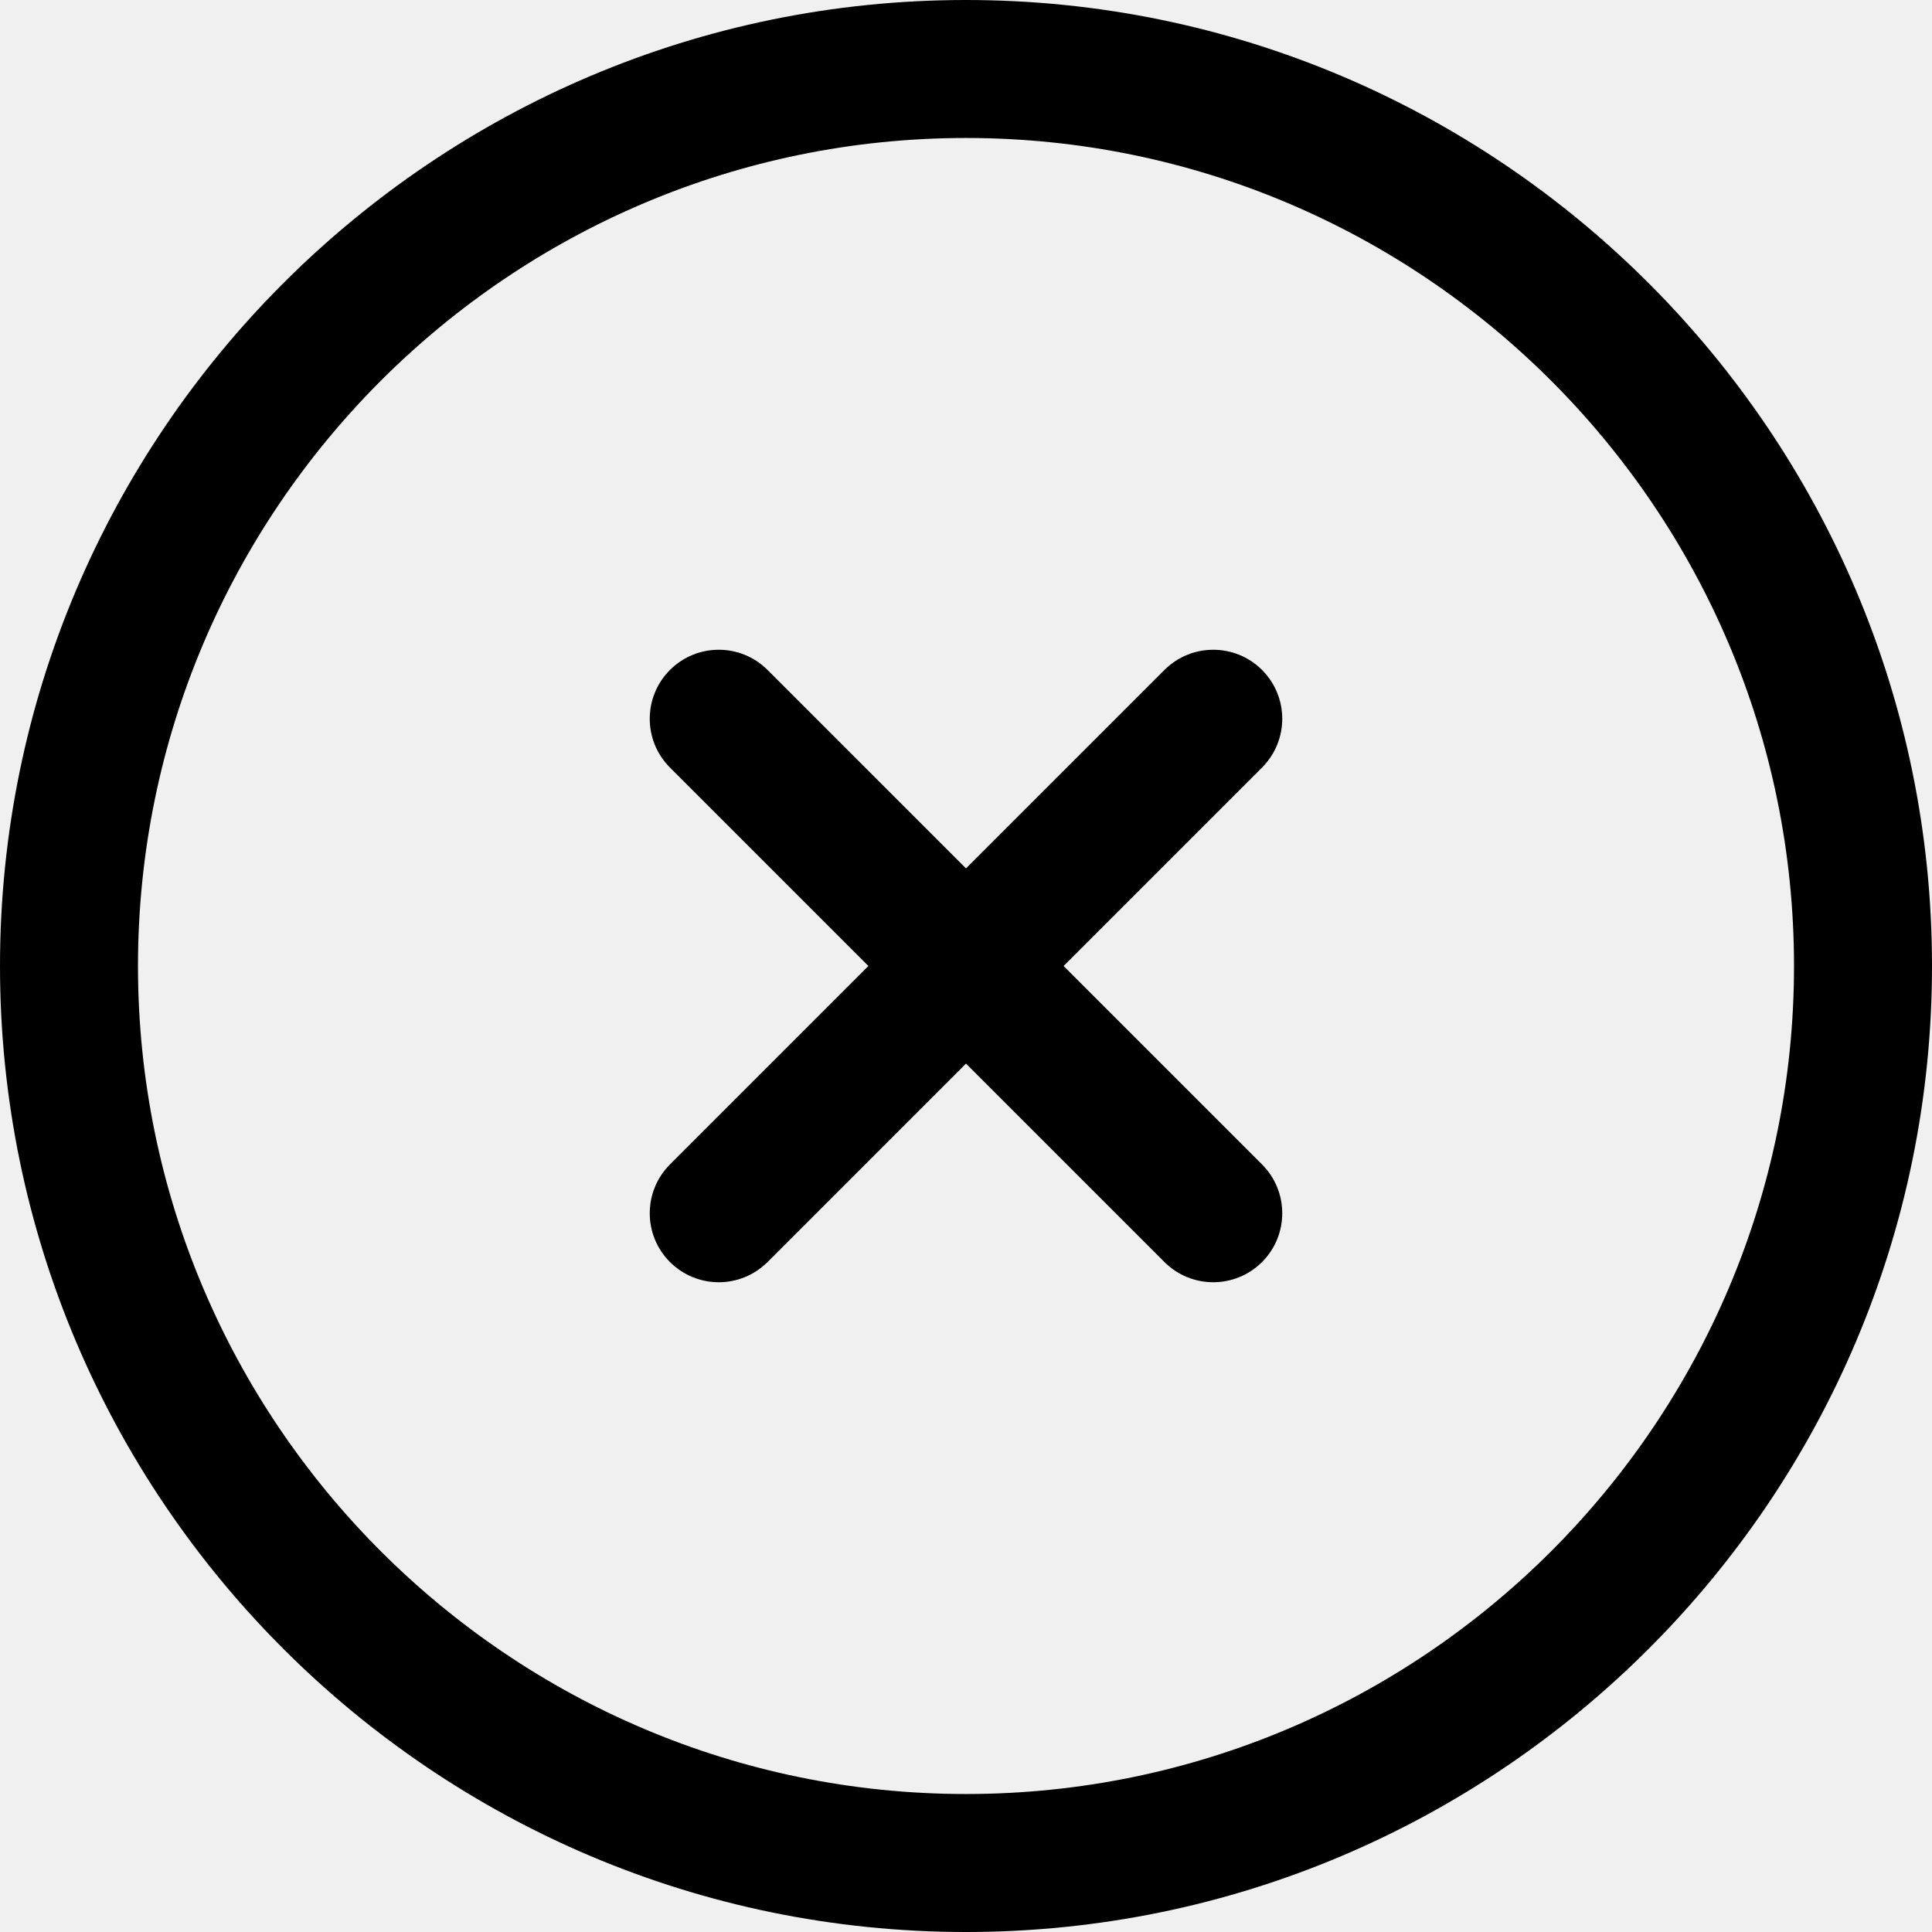
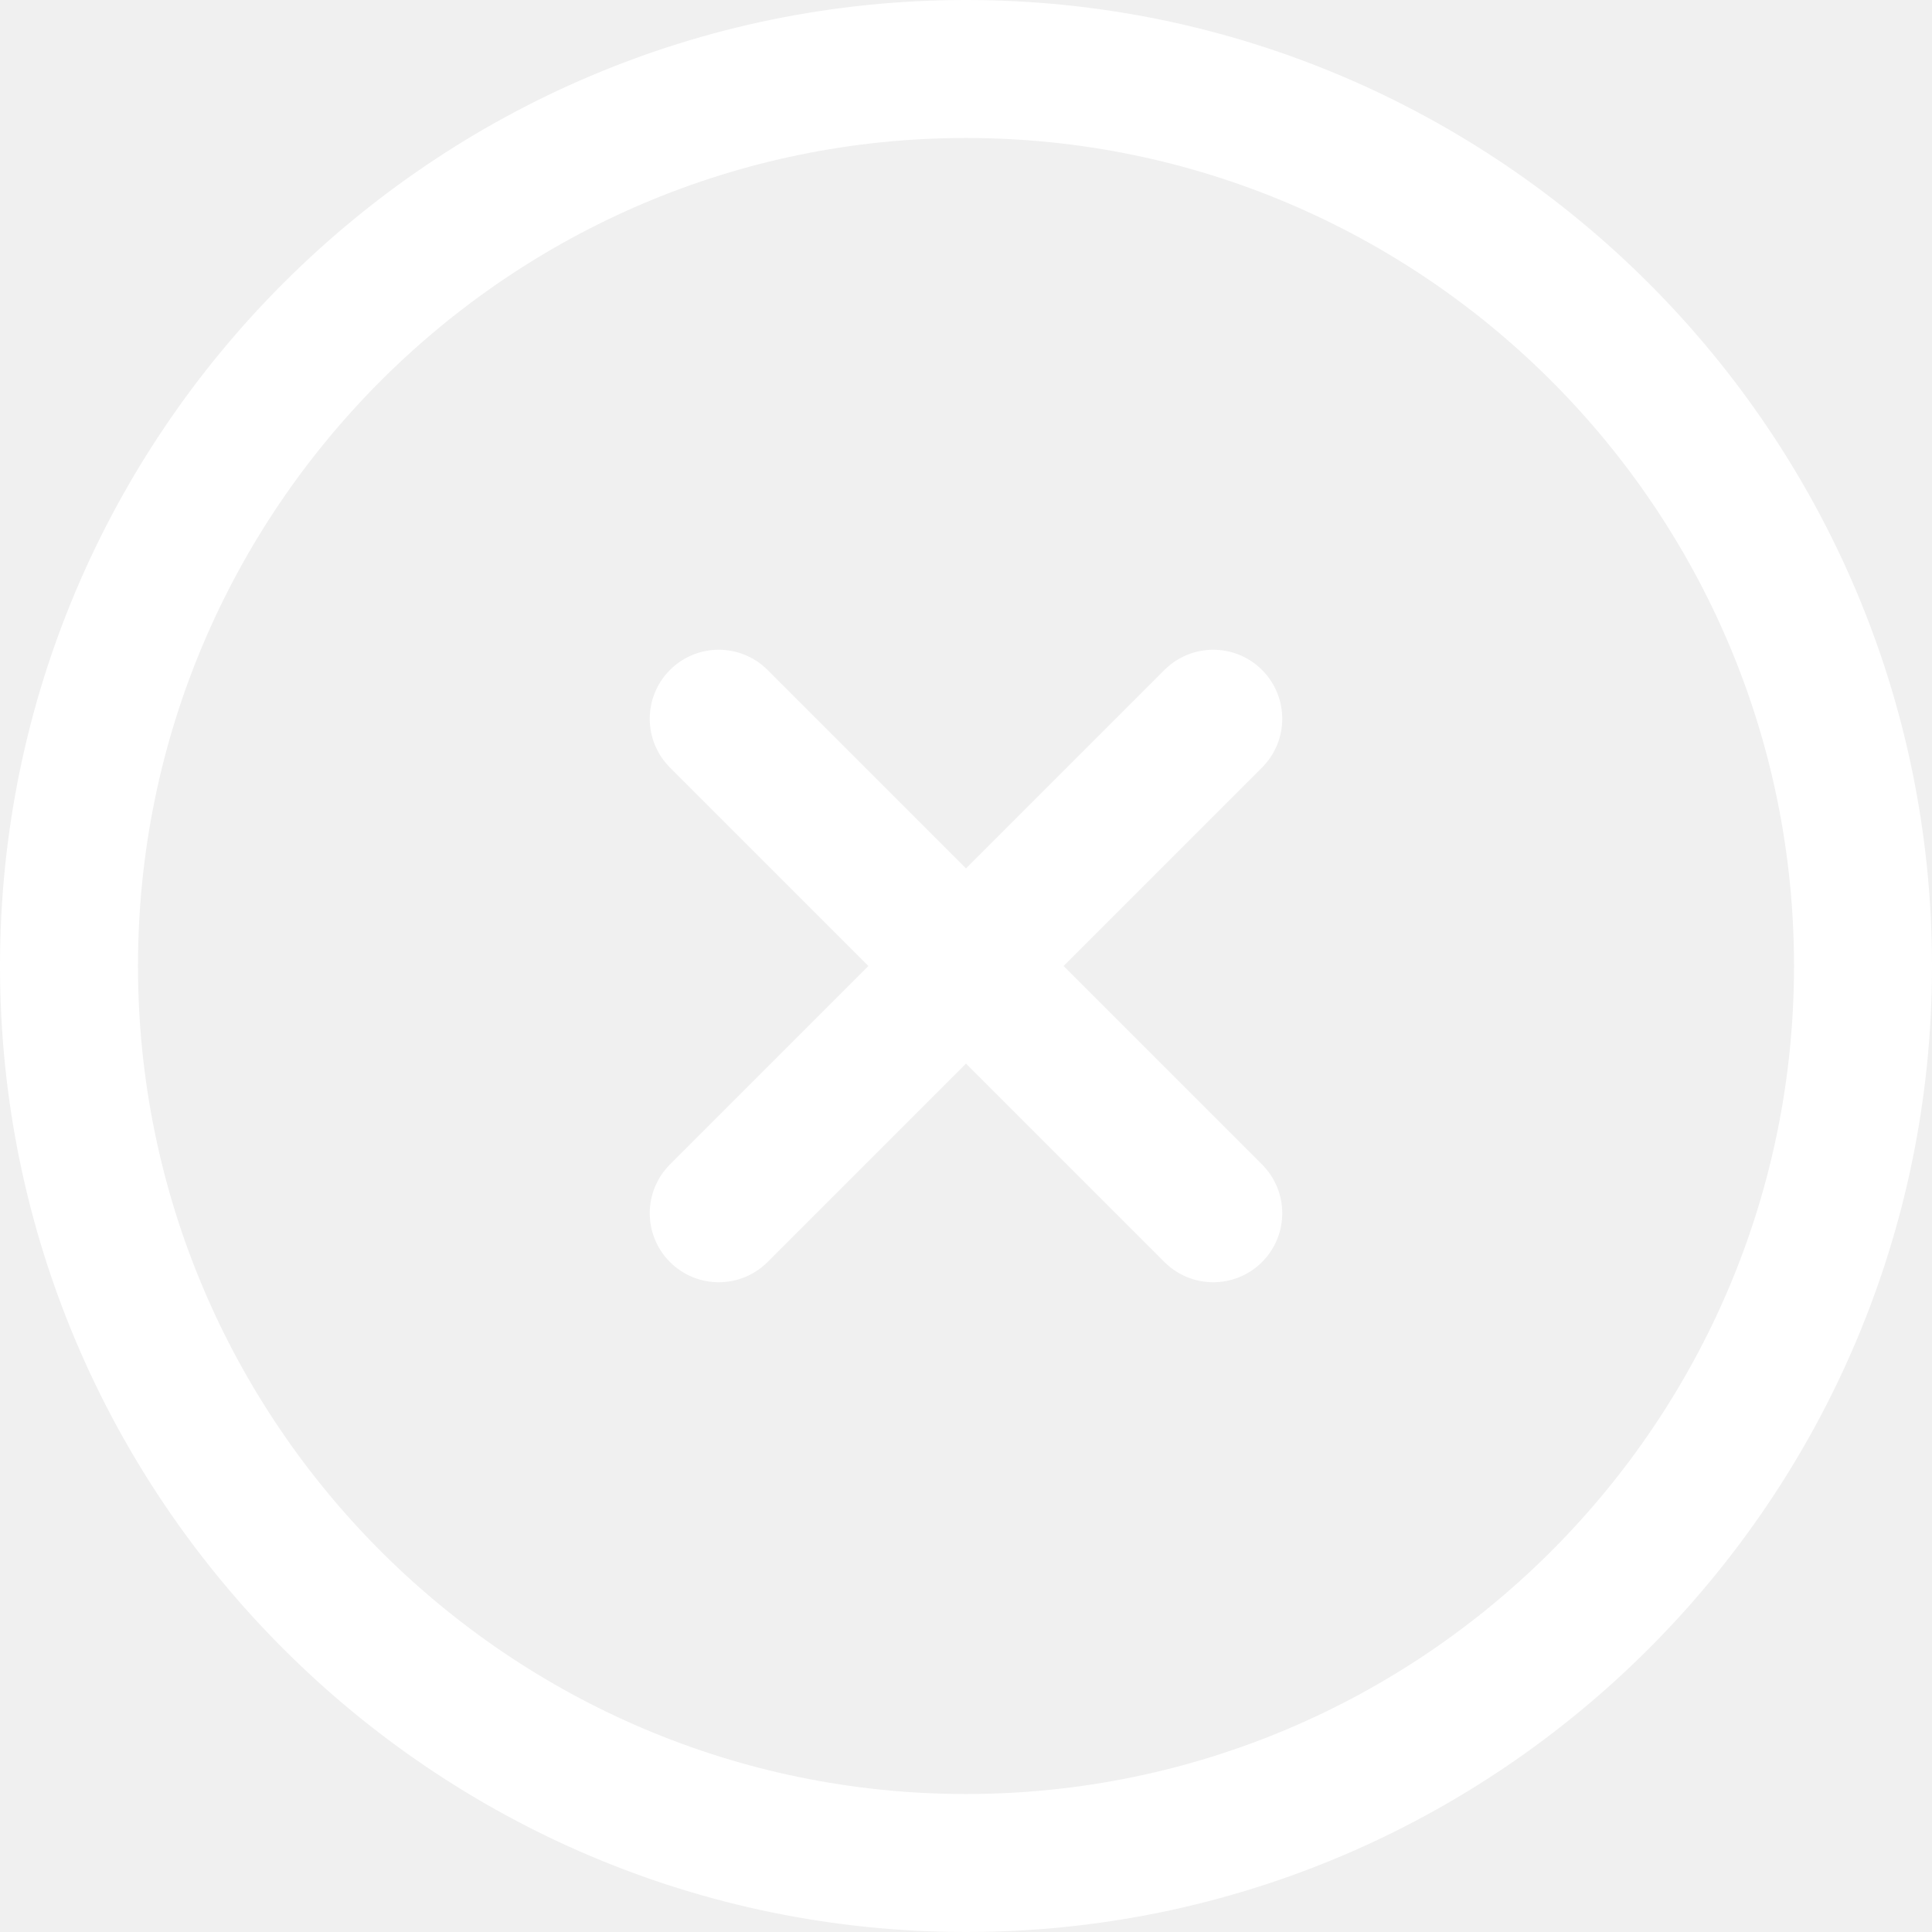
- <svg xmlns="http://www.w3.org/2000/svg" width="57" height="57" viewBox="0 0 57 57" fill="black">
-   <path d="M28.5 0C12.785 0 0 12.785 0 28.5C0 44.215 12.785 57 28.5 57C44.215 57 57 44.215 57 28.5C57 12.785 44.215 0 28.5 0ZM28.5 52.929C15.03 52.929 4.071 41.97 4.071 28.5C4.071 15.03 15.03 4.071 28.5 4.071C41.97 4.071 52.929 15.03 52.929 28.5C52.929 41.97 41.97 52.929 28.5 52.929Z" fill="black" />
-   <path d="M37.234 19.766C36.439 18.971 35.15 18.971 34.355 19.766L28.5 25.621L22.645 19.766C21.85 18.971 20.561 18.971 19.766 19.766C18.971 20.561 18.971 21.85 19.766 22.645L25.621 28.5L19.766 34.355C18.971 35.15 18.971 36.439 19.766 37.234C20.164 37.631 20.685 37.83 21.206 37.83C21.727 37.83 22.247 37.631 22.645 37.234L28.5 31.379L34.355 37.234C34.752 37.631 35.274 37.83 35.794 37.83C36.315 37.83 36.836 37.631 37.234 37.234C38.029 36.439 38.029 35.15 37.234 34.355L31.379 28.5L37.234 22.645C38.029 21.85 38.029 20.561 37.234 19.766Z" fill="black" />
+ <svg xmlns="http://www.w3.org/2000/svg" width="57" height="57" viewBox="0 0 57 57" fill="white">
+   <path d="M28.5 0C12.785 0 0 12.785 0 28.5C0 44.215 12.785 57 28.5 57C44.215 57 57 44.215 57 28.5C57 12.785 44.215 0 28.5 0ZM28.5 52.929C15.03 52.929 4.071 41.97 4.071 28.5C4.071 15.03 15.03 4.071 28.5 4.071C41.97 4.071 52.929 15.03 52.929 28.5C52.929 41.97 41.97 52.929 28.5 52.929Z" fill="white" />
+   <path d="M37.234 19.766C36.439 18.971 35.15 18.971 34.355 19.766L28.5 25.621L22.645 19.766C21.85 18.971 20.561 18.971 19.766 19.766C18.971 20.561 18.971 21.85 19.766 22.645L25.621 28.5L19.766 34.355C18.971 35.15 18.971 36.439 19.766 37.234C20.164 37.631 20.685 37.83 21.206 37.83C21.727 37.83 22.247 37.631 22.645 37.234L28.5 31.379L34.355 37.234C34.752 37.631 35.274 37.83 35.794 37.83C36.315 37.83 36.836 37.631 37.234 37.234C38.029 36.439 38.029 35.15 37.234 34.355L31.379 28.5L37.234 22.645C38.029 21.85 38.029 20.561 37.234 19.766Z" fill="white" />
</svg>
